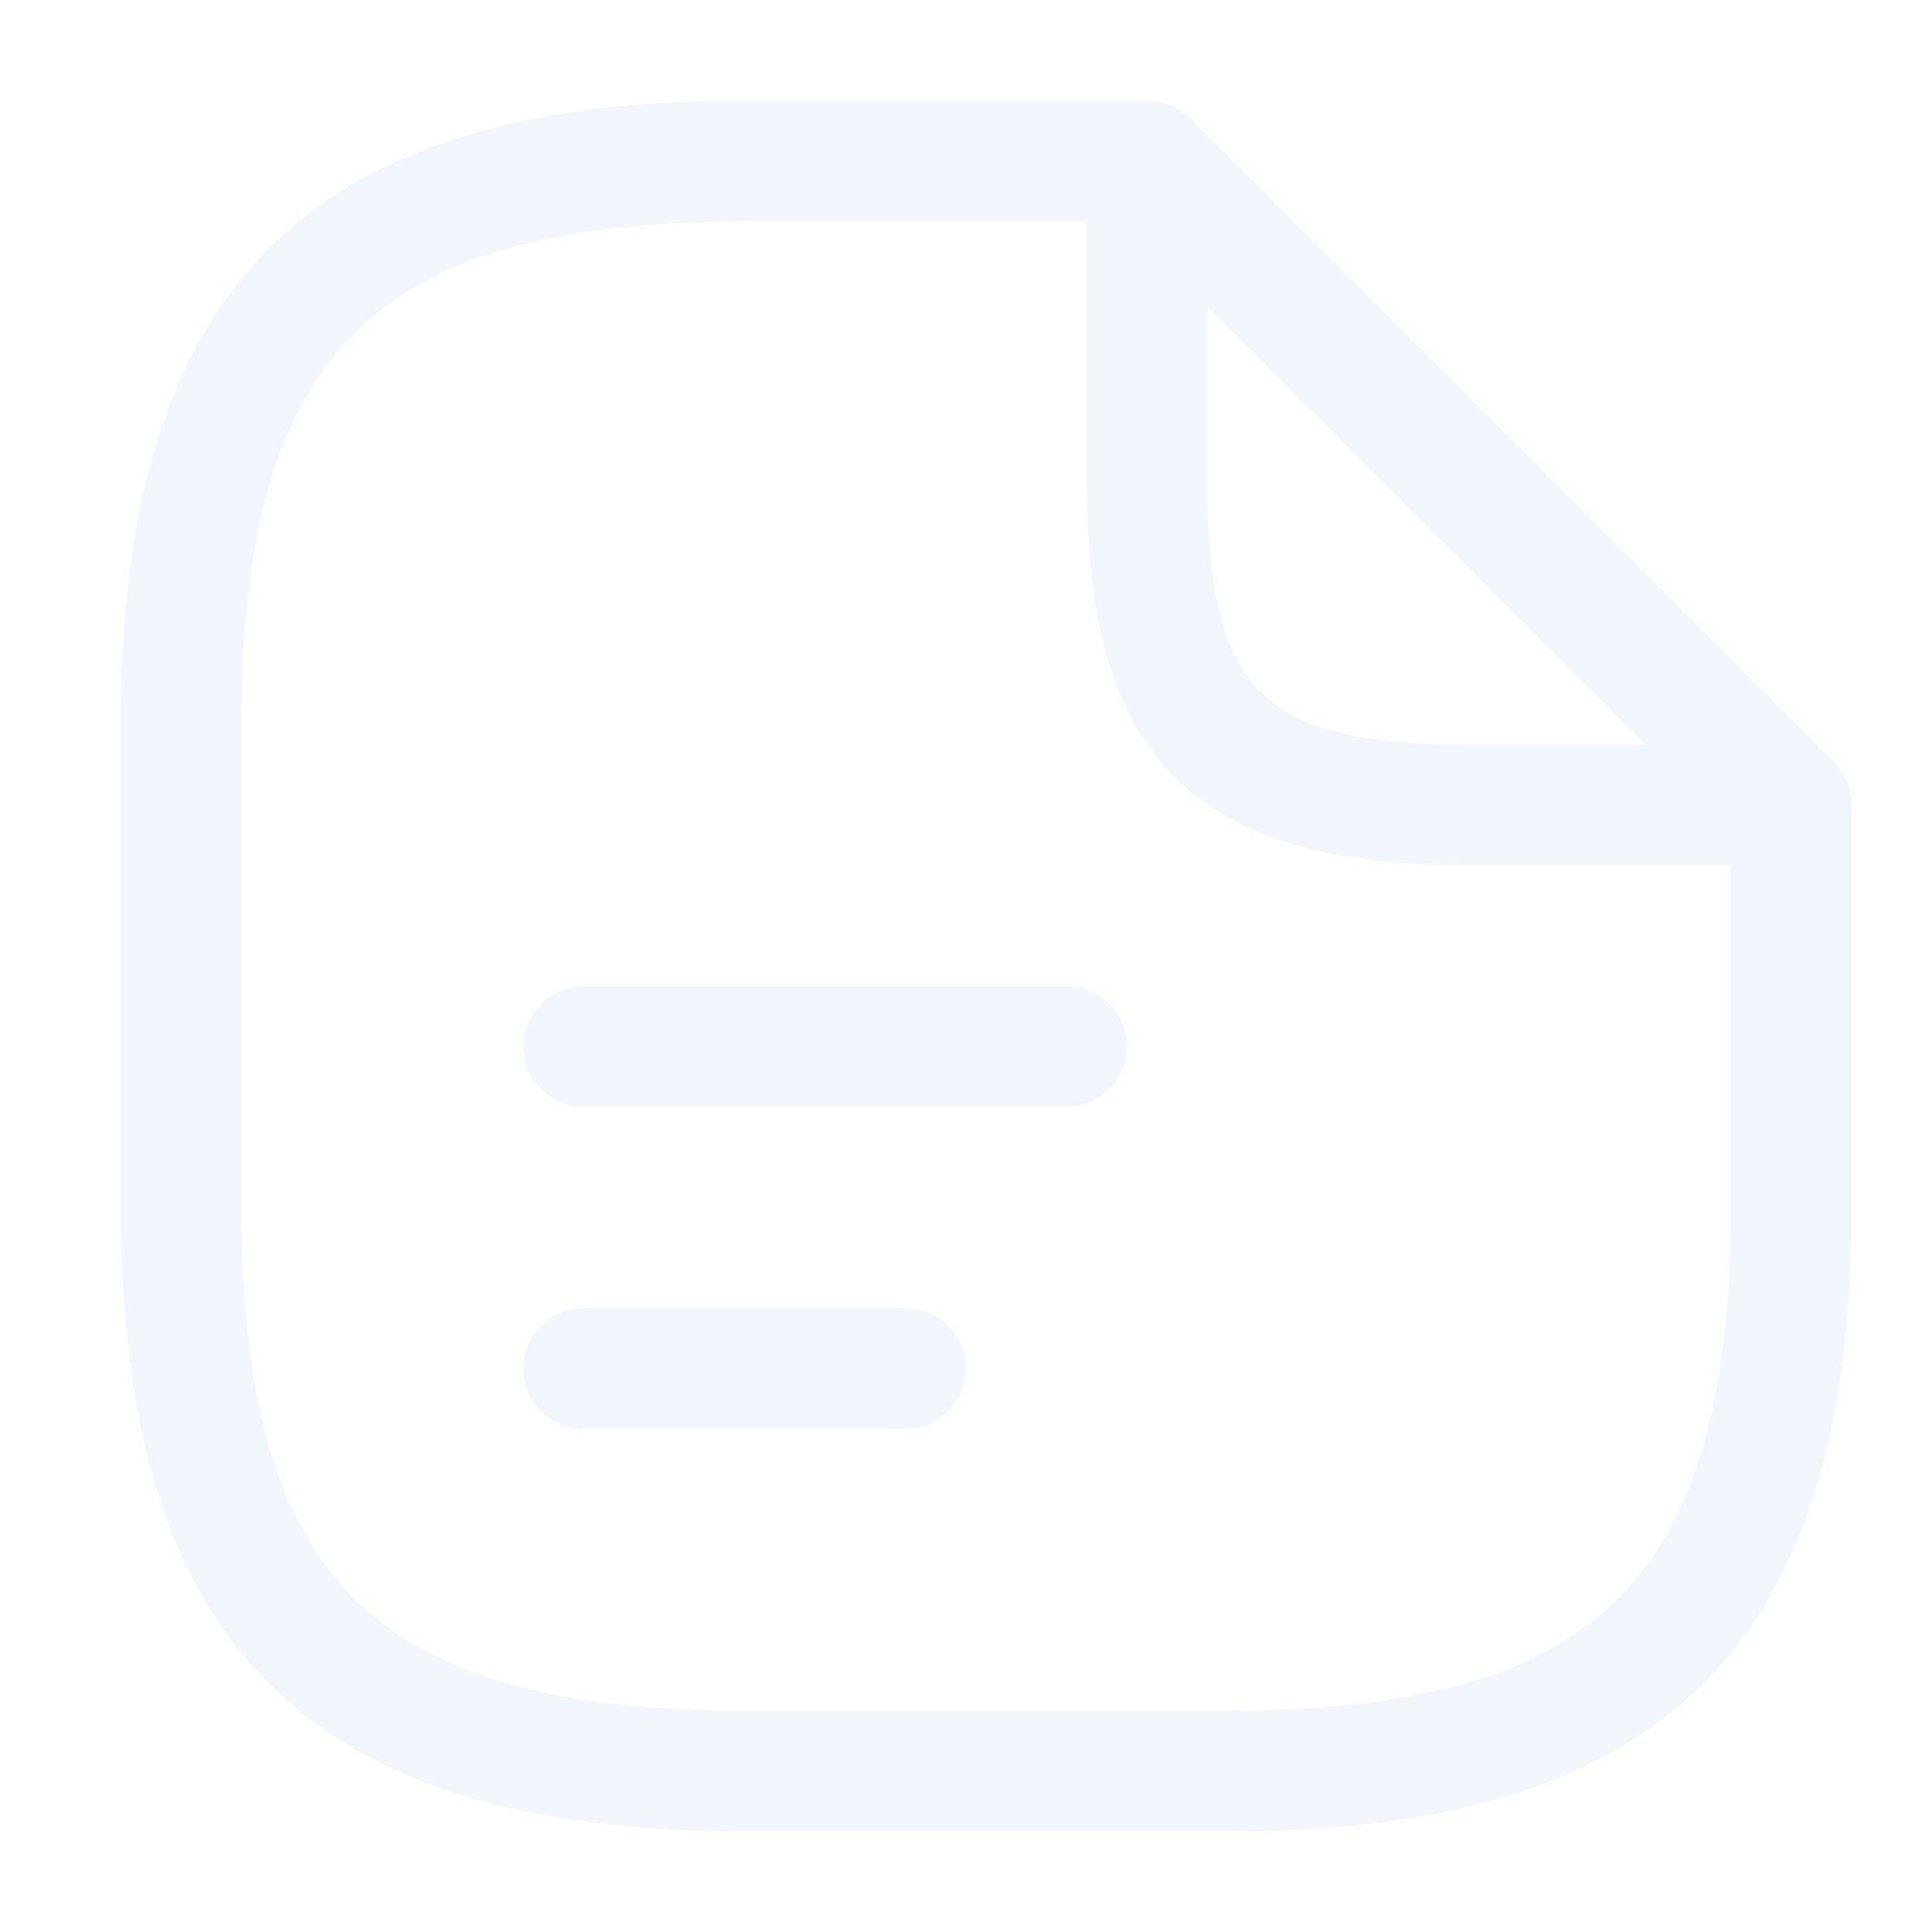
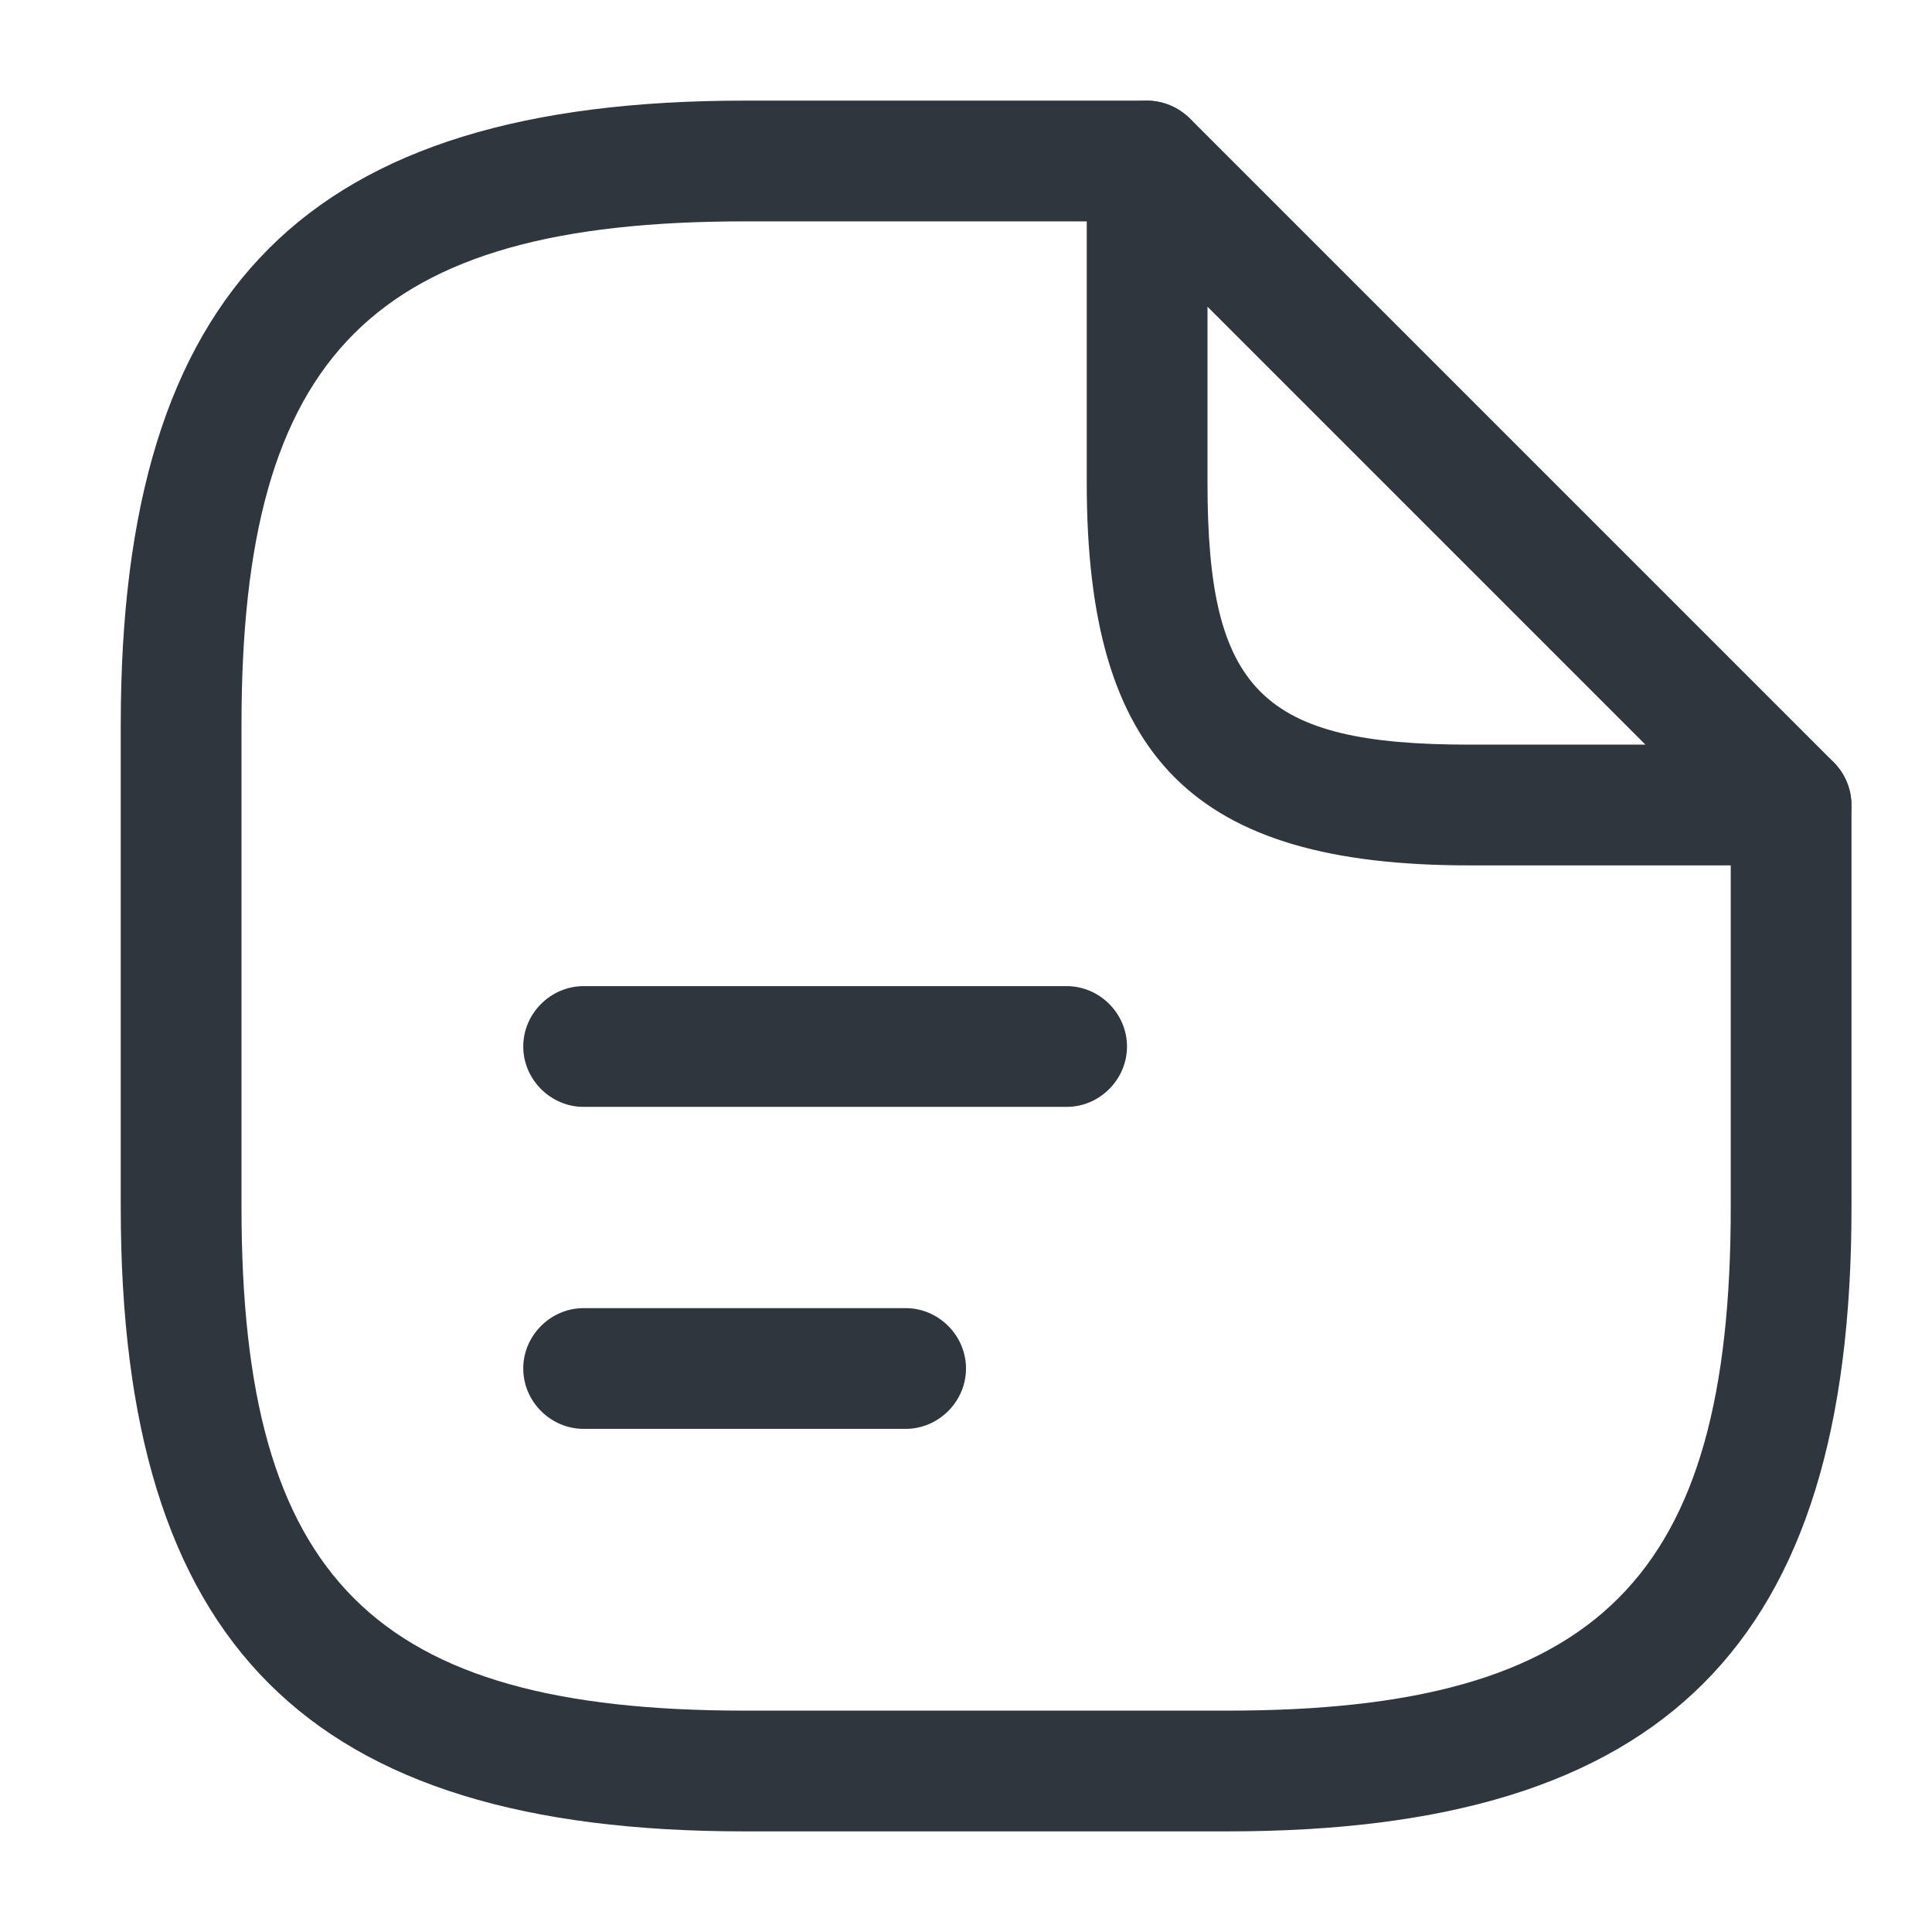
<svg xmlns="http://www.w3.org/2000/svg" className="button__icon" width="24" height="24" viewBox="0 0 24 24" fill="none">
-   <path d="M15.25 22.75H9.25C3.82 22.75 1.5 20.43 1.5 15V9C1.5 3.57 3.82 1.25 9.25 1.25H14.25C14.66 1.25 15 1.59 15 2C15 2.41 14.66 2.75 14.25 2.75H9.25C4.64 2.75 3 4.39 3 9V15C3 19.61 4.64 21.25 9.25 21.25H15.25C19.86 21.25 21.5 19.61 21.5 15V10C21.5 9.59 21.84 9.25 22.25 9.25C22.66 9.25 23 9.59 23 10V15C23 20.43 20.68 22.75 15.25 22.75Z" fill="#f0f6fc" />
-   <path d="M22.25 10.75H18.25C14.83 10.75 13.5 9.42 13.5 6V2C13.5 1.7 13.68 1.42 13.96 1.31C14.24 1.19 14.56 1.26 14.78 1.47L22.78 9.47C22.99 9.68 23.06 10.01 22.94 10.29C22.82 10.57 22.55 10.75 22.25 10.75ZM15 3.81V6C15 8.58 15.67 9.25 18.25 9.25H20.44L15 3.81Z" fill="#f0f6fc" />
-   <path d="M13.25 13.75H7.25C6.84 13.75 6.5 13.41 6.5 13C6.5 12.59 6.84 12.25 7.25 12.25H13.25C13.66 12.25 14 12.59 14 13C14 13.41 13.66 13.75 13.25 13.75Z" fill="#f0f6fc" />
-   <path d="M11.25 17.75H7.25C6.84 17.75 6.5 17.41 6.5 17C6.5 16.59 6.84 16.25 7.25 16.25H11.25C11.66 16.25 12 16.59 12 17C12 17.41 11.66 17.75 11.25 17.75Z" fill="#f0f6fc" />
+   <path d="M15.25 22.75H9.25C3.82 22.75 1.5 20.43 1.5 15V9C1.5 3.57 3.82 1.25 9.25 1.25H14.25C14.66 1.25 15 1.59 15 2C15 2.41 14.66 2.75 14.25 2.75H9.25C4.64 2.75 3 4.39 3 9V15C3 19.61 4.64 21.25 9.25 21.25H15.25C19.86 21.25 21.5 19.61 21.5 15V10C21.5 9.59 21.84 9.25 22.25 9.25C22.66 9.25 23 9.59 23 10V15C23 20.43 20.68 22.75 15.25 22.75Z" fill="#30363d" />
+   <path d="M22.25 10.75H18.25C14.83 10.75 13.5 9.42 13.5 6V2C13.5 1.7 13.68 1.42 13.96 1.31C14.24 1.19 14.56 1.26 14.78 1.47L22.78 9.47C22.99 9.68 23.06 10.01 22.94 10.29C22.82 10.57 22.55 10.75 22.25 10.75ZM15 3.81V6C15 8.58 15.67 9.25 18.25 9.25H20.44L15 3.81Z" fill="#30363d" />
+   <path d="M13.25 13.75H7.25C6.84 13.75 6.5 13.41 6.5 13C6.5 12.59 6.84 12.25 7.25 12.25H13.25C13.66 12.25 14 12.59 14 13C14 13.41 13.66 13.75 13.25 13.75Z" fill="#30363d" />
+   <path d="M11.25 17.75H7.25C6.84 17.75 6.5 17.41 6.5 17C6.5 16.59 6.84 16.25 7.25 16.25H11.25C11.66 16.25 12 16.59 12 17C12 17.41 11.66 17.75 11.25 17.75Z" fill="#30363d" />
</svg>
